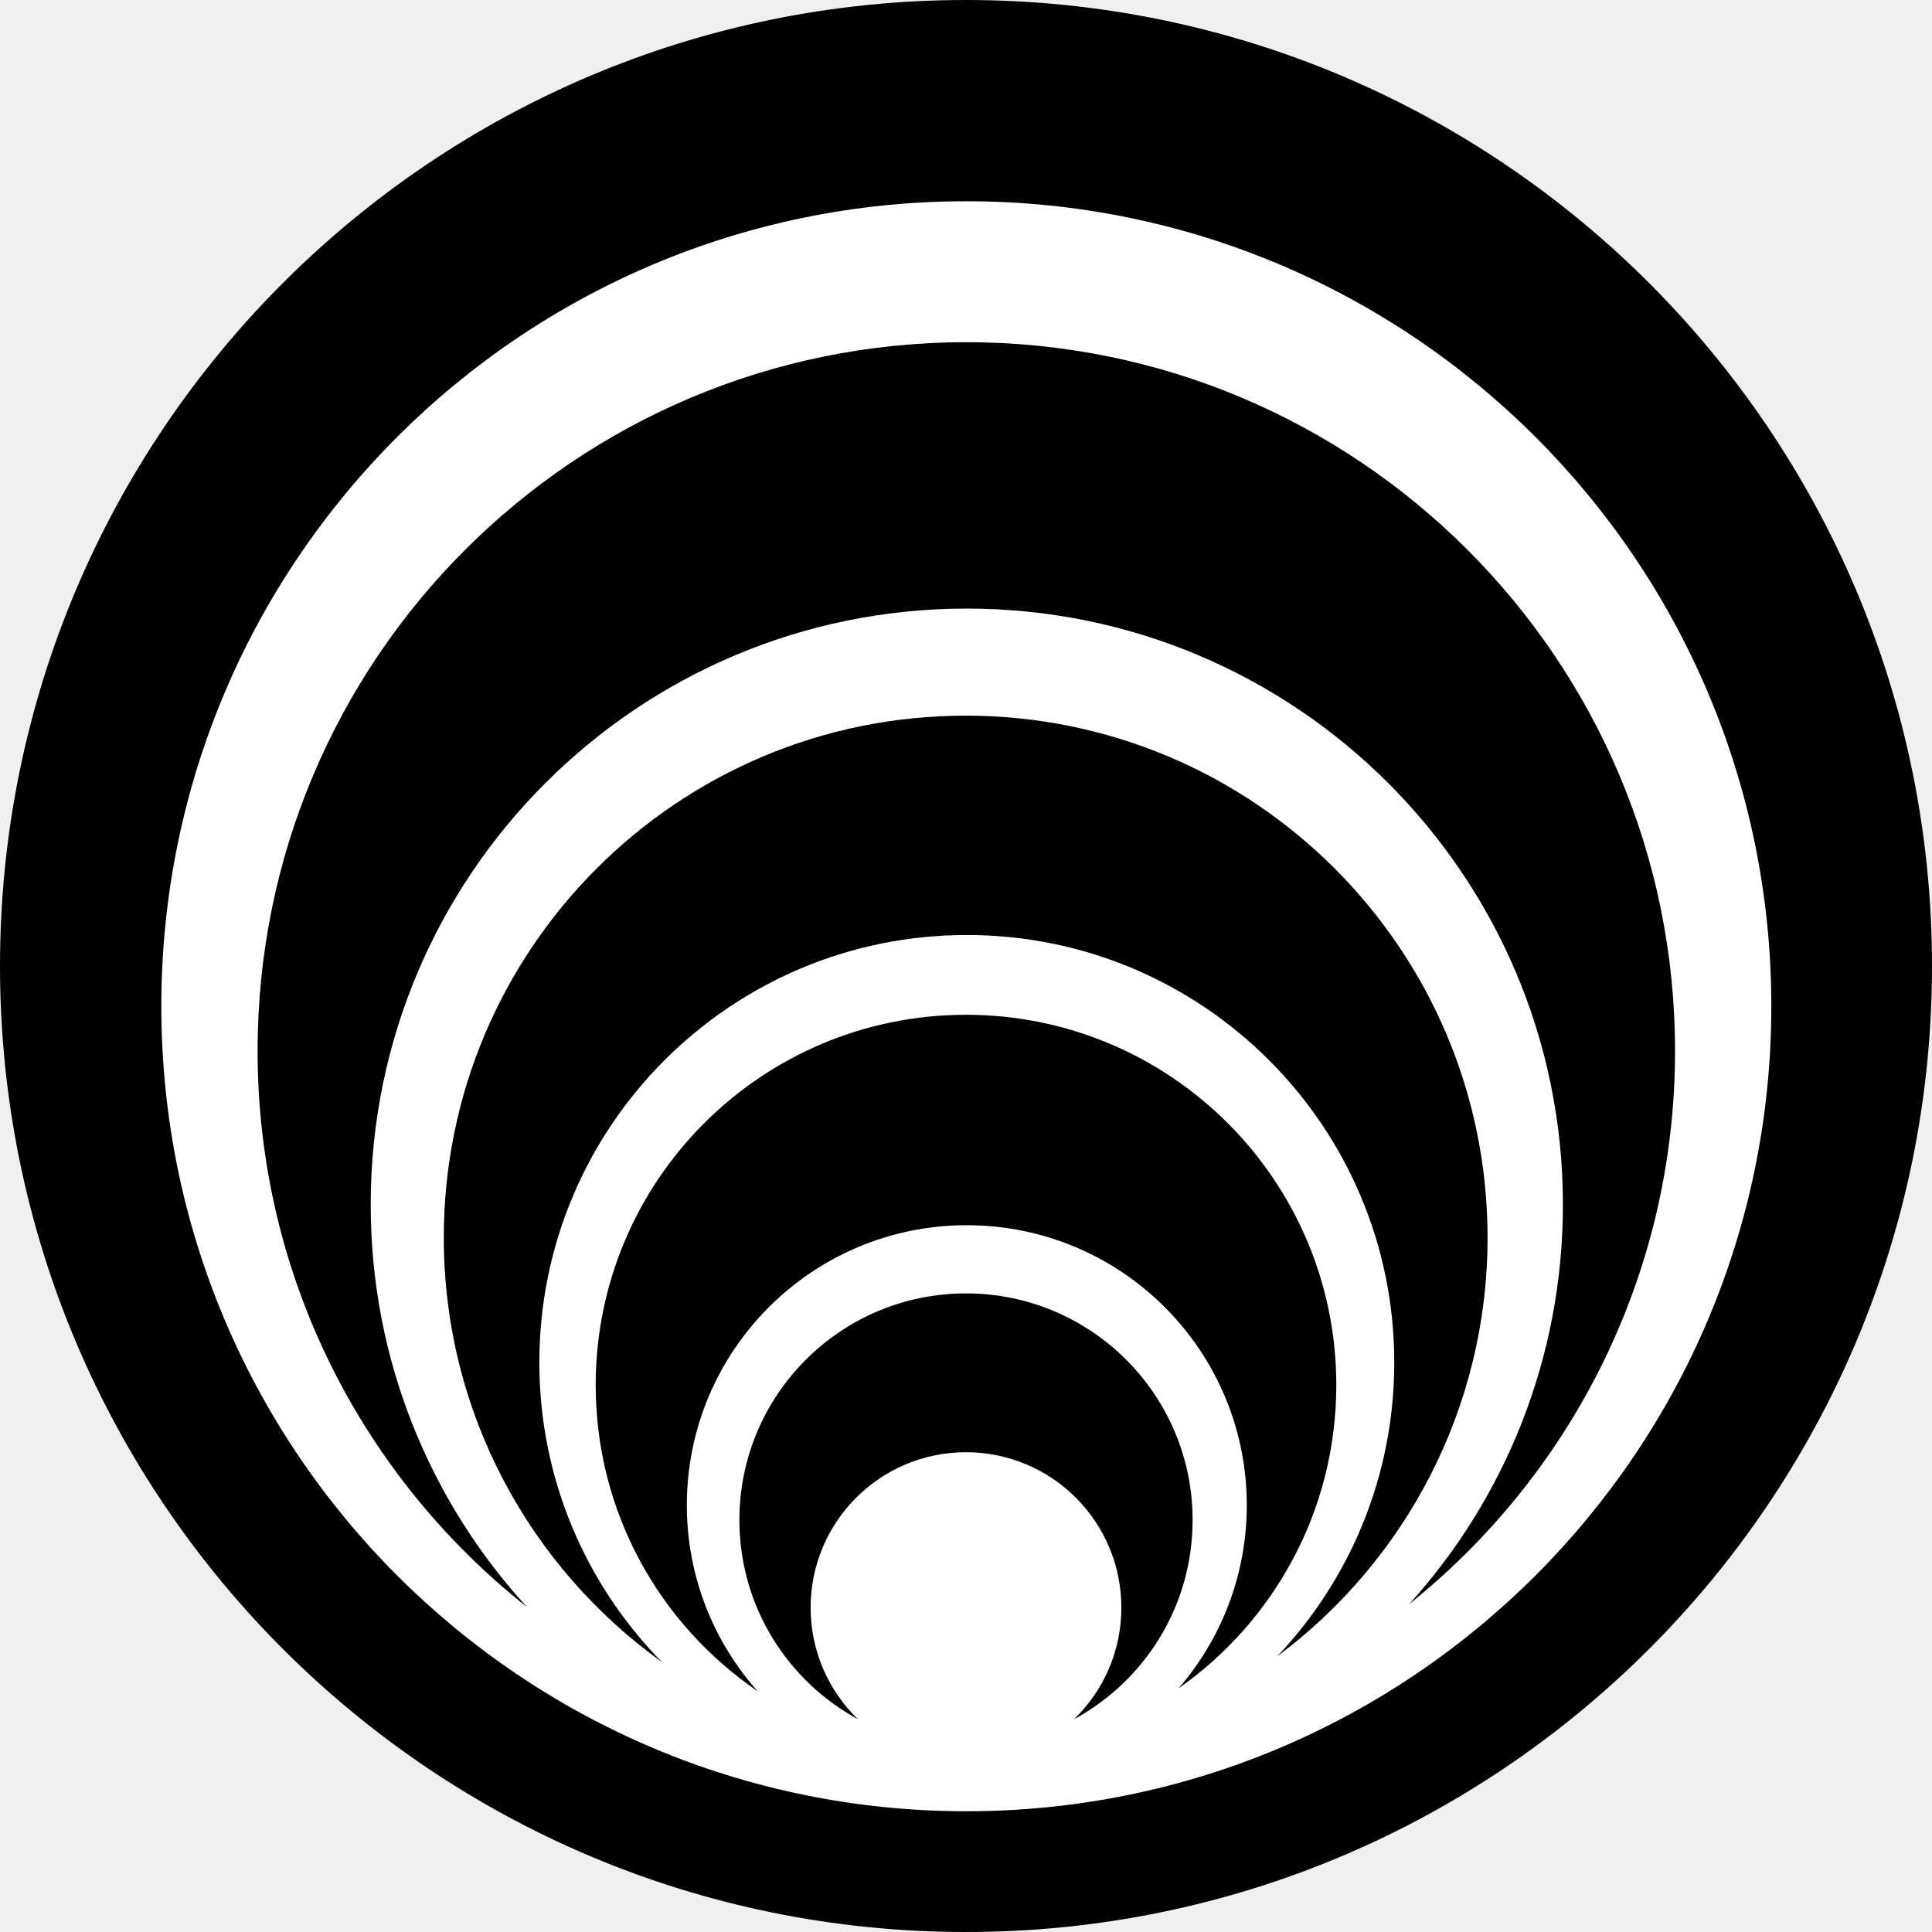
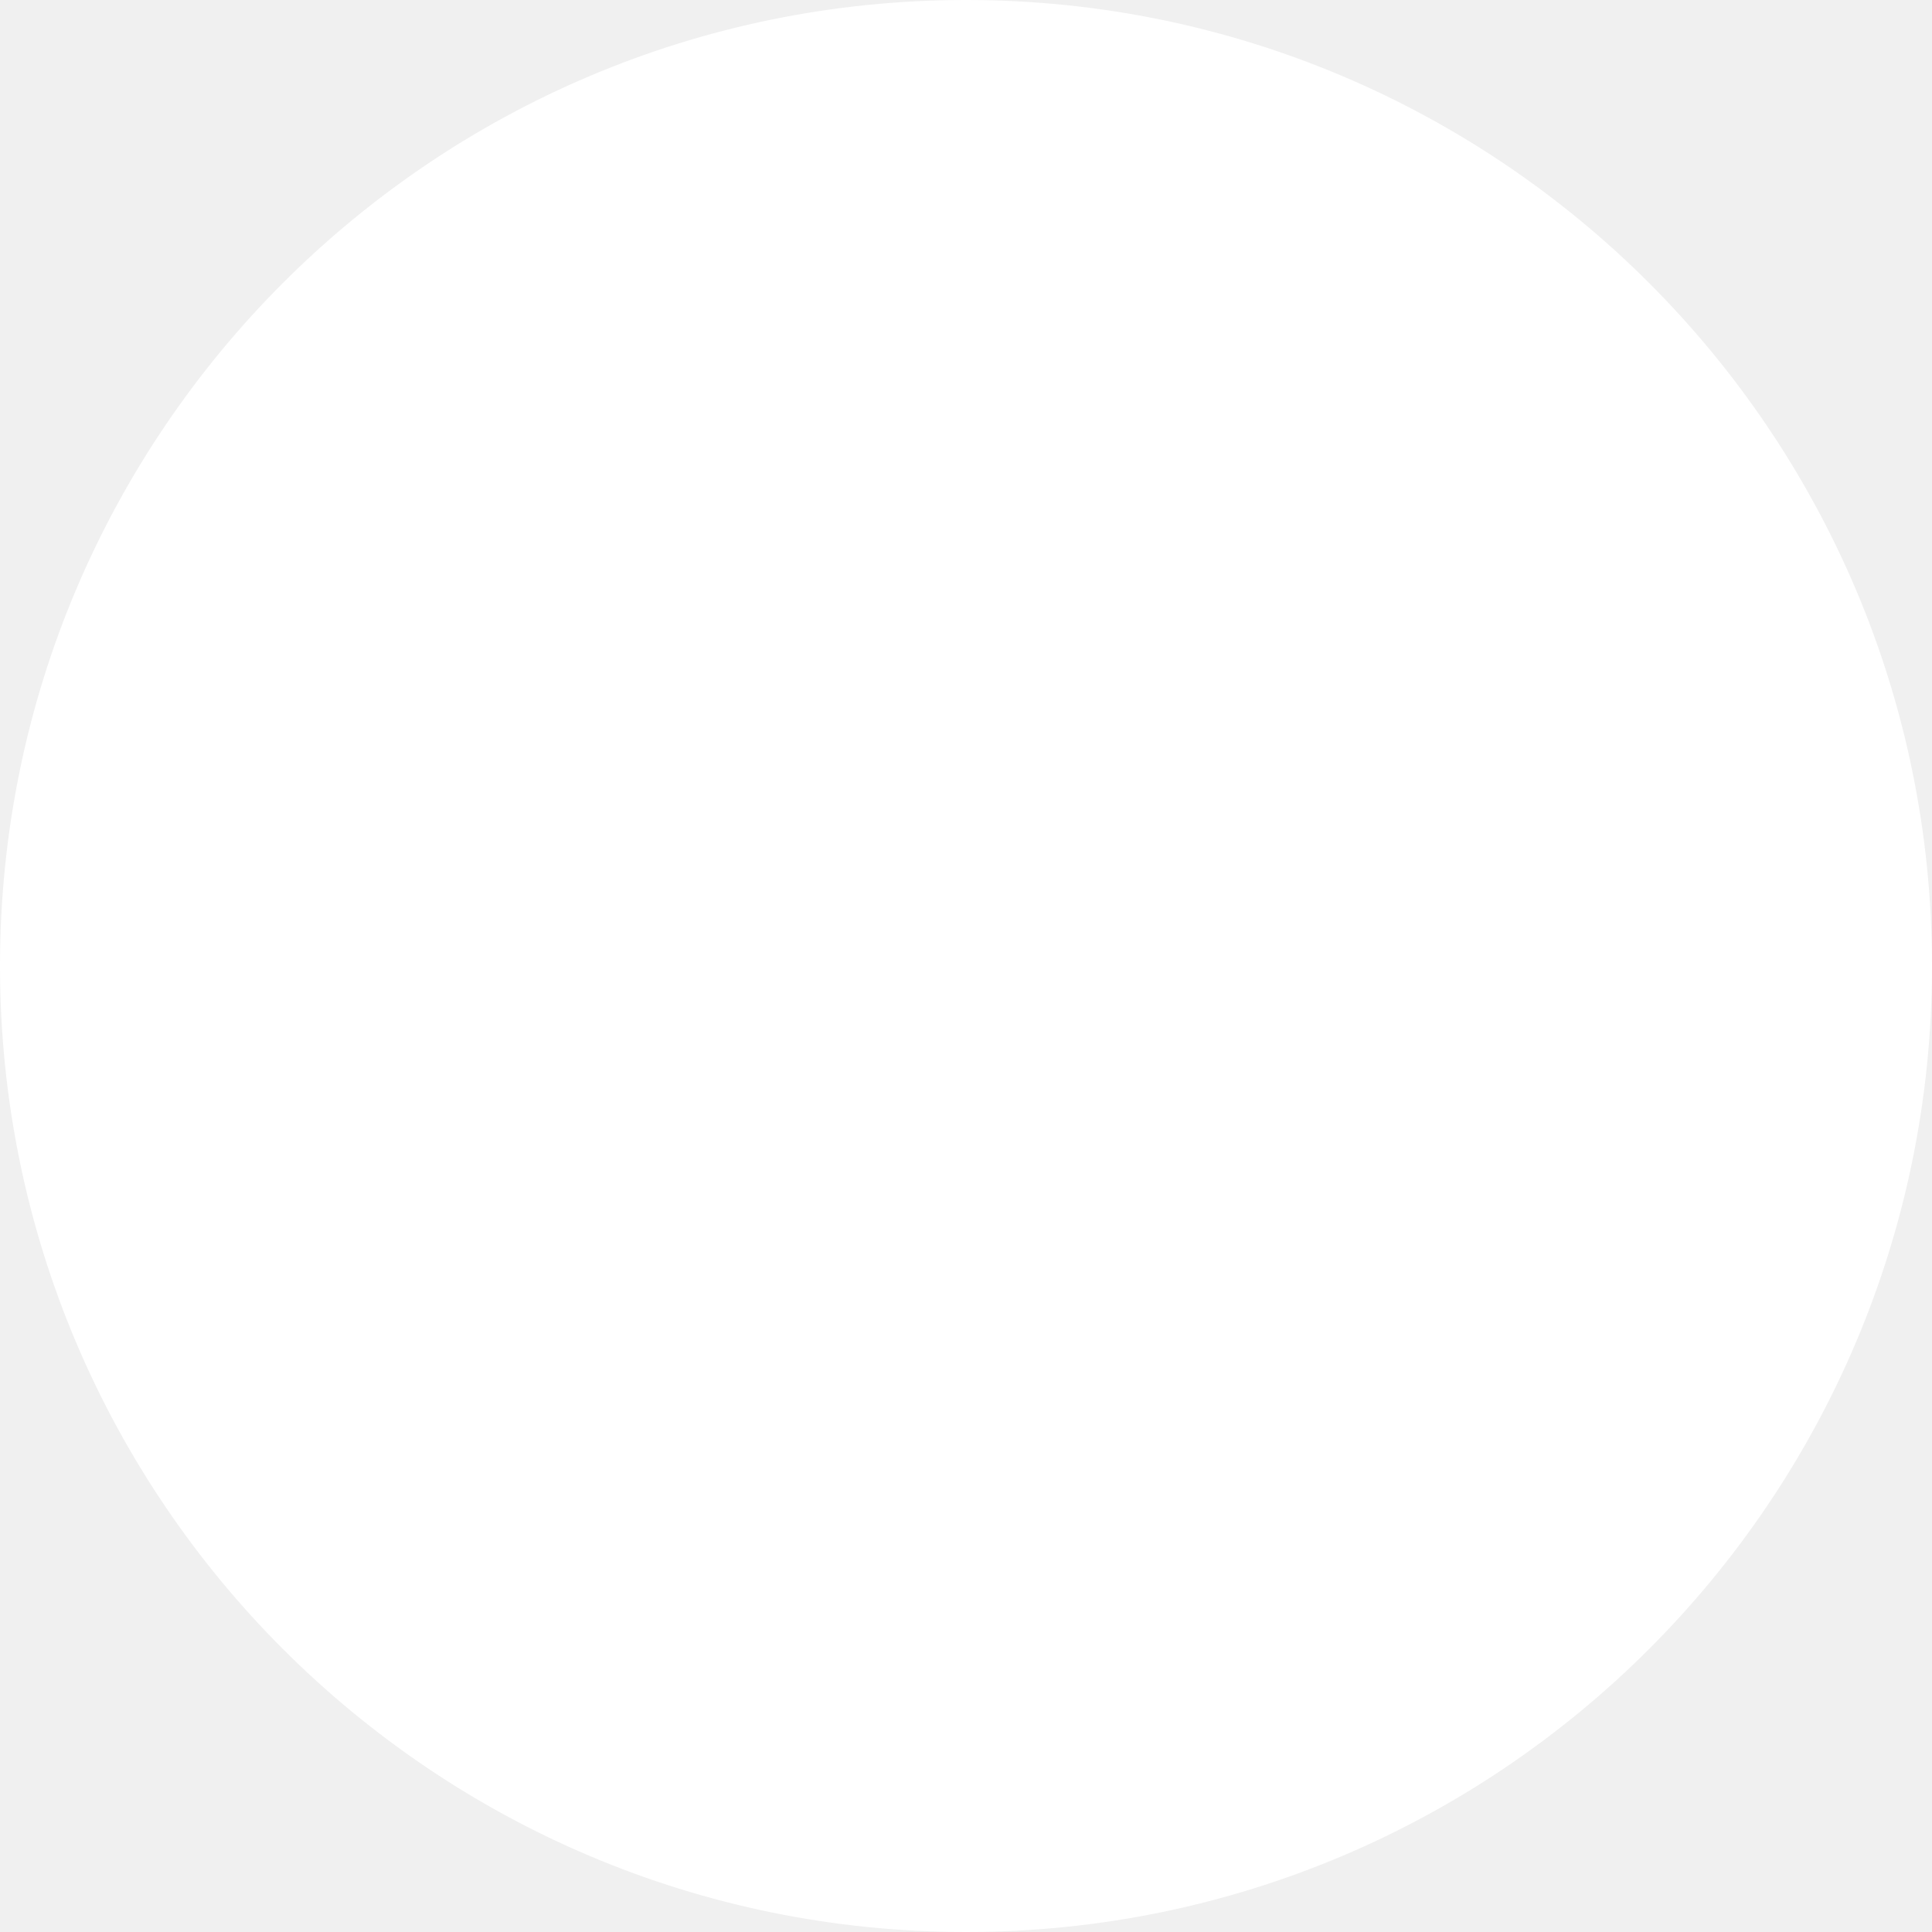
<svg xmlns="http://www.w3.org/2000/svg" width="24" height="24" viewBox="0 0 24 24" fill="none">
  <g clip-path="url(#clip0_4353_8835)">
-     <path d="M12 24C18.627 24 24 18.627 24 12C24 5.373 18.627 0 12 0C5.373 0 0 5.373 0 12C0 18.627 5.373 24 12 24Z" fill="black" />
+     <path d="M12 24C18.627 24 24 18.627 24 12C24 5.373 18.627 0 12 0C5.373 0 0 5.373 0 12C0 18.627 5.373 24 12 24Z" fill="white" />
    <path fill-rule="evenodd" clip-rule="evenodd" d="M12.004 22.5C17.527 22.5 22.004 18.023 22.004 12.5C22.004 6.977 17.527 2.5 12.004 2.5C6.481 2.5 2.004 6.977 2.004 12.5C2.004 18.023 6.481 22.5 12.004 22.5ZM4.605 14.965C4.605 16.892 5.341 18.647 6.547 19.964C4.508 18.352 3.2 15.856 3.2 13.055C3.2 8.192 7.141 4.251 12.004 4.251C16.866 4.251 20.808 8.192 20.808 13.055C20.808 15.835 19.519 18.314 17.506 19.927C18.693 18.614 19.415 16.874 19.415 14.965C19.415 10.875 16.1 7.56 12.01 7.56C7.92 7.56 4.605 10.875 4.605 14.965ZM15.866 20.576C17.452 19.394 18.479 17.503 18.479 15.373C18.479 11.793 15.577 8.89 11.996 8.89C8.415 8.89 5.513 11.793 5.513 15.373C5.513 17.546 6.581 19.469 8.222 20.646C7.281 19.688 6.7 18.374 6.7 16.925C6.7 13.992 9.077 11.615 12.01 11.615C14.943 11.615 17.32 13.992 17.32 16.925C17.32 18.339 16.767 19.624 15.866 20.576ZM16.6 17.206C16.6 18.764 15.825 20.142 14.64 20.974C15.168 20.364 15.488 19.568 15.488 18.698C15.488 16.777 13.931 15.22 12.01 15.22C10.089 15.22 8.532 16.777 8.532 18.698C8.532 19.585 8.865 20.395 9.412 21.009C8.197 20.181 7.4 18.787 7.4 17.206C7.4 14.665 9.459 12.606 12 12.606C14.54 12.606 16.6 14.665 16.6 17.206ZM13.342 21.357C14.22 20.881 14.815 19.951 14.815 18.882C14.815 17.328 13.555 16.067 12 16.067C10.445 16.067 9.185 17.328 9.185 18.882C9.185 19.951 9.781 20.881 10.658 21.357C10.295 21.006 10.07 20.515 10.07 19.97C10.07 18.904 10.934 18.04 12 18.04C13.066 18.04 13.93 18.904 13.93 19.97C13.93 20.515 13.705 21.006 13.342 21.357Z" fill="white" />
  </g>
  <defs>
    <clipPath id="clip0_4353_8835">
-       <rect width="24" height="24" fill="white" />
+       <rect width="24" height="24" fill="black" />
    </clipPath>
  </defs>
</svg>
